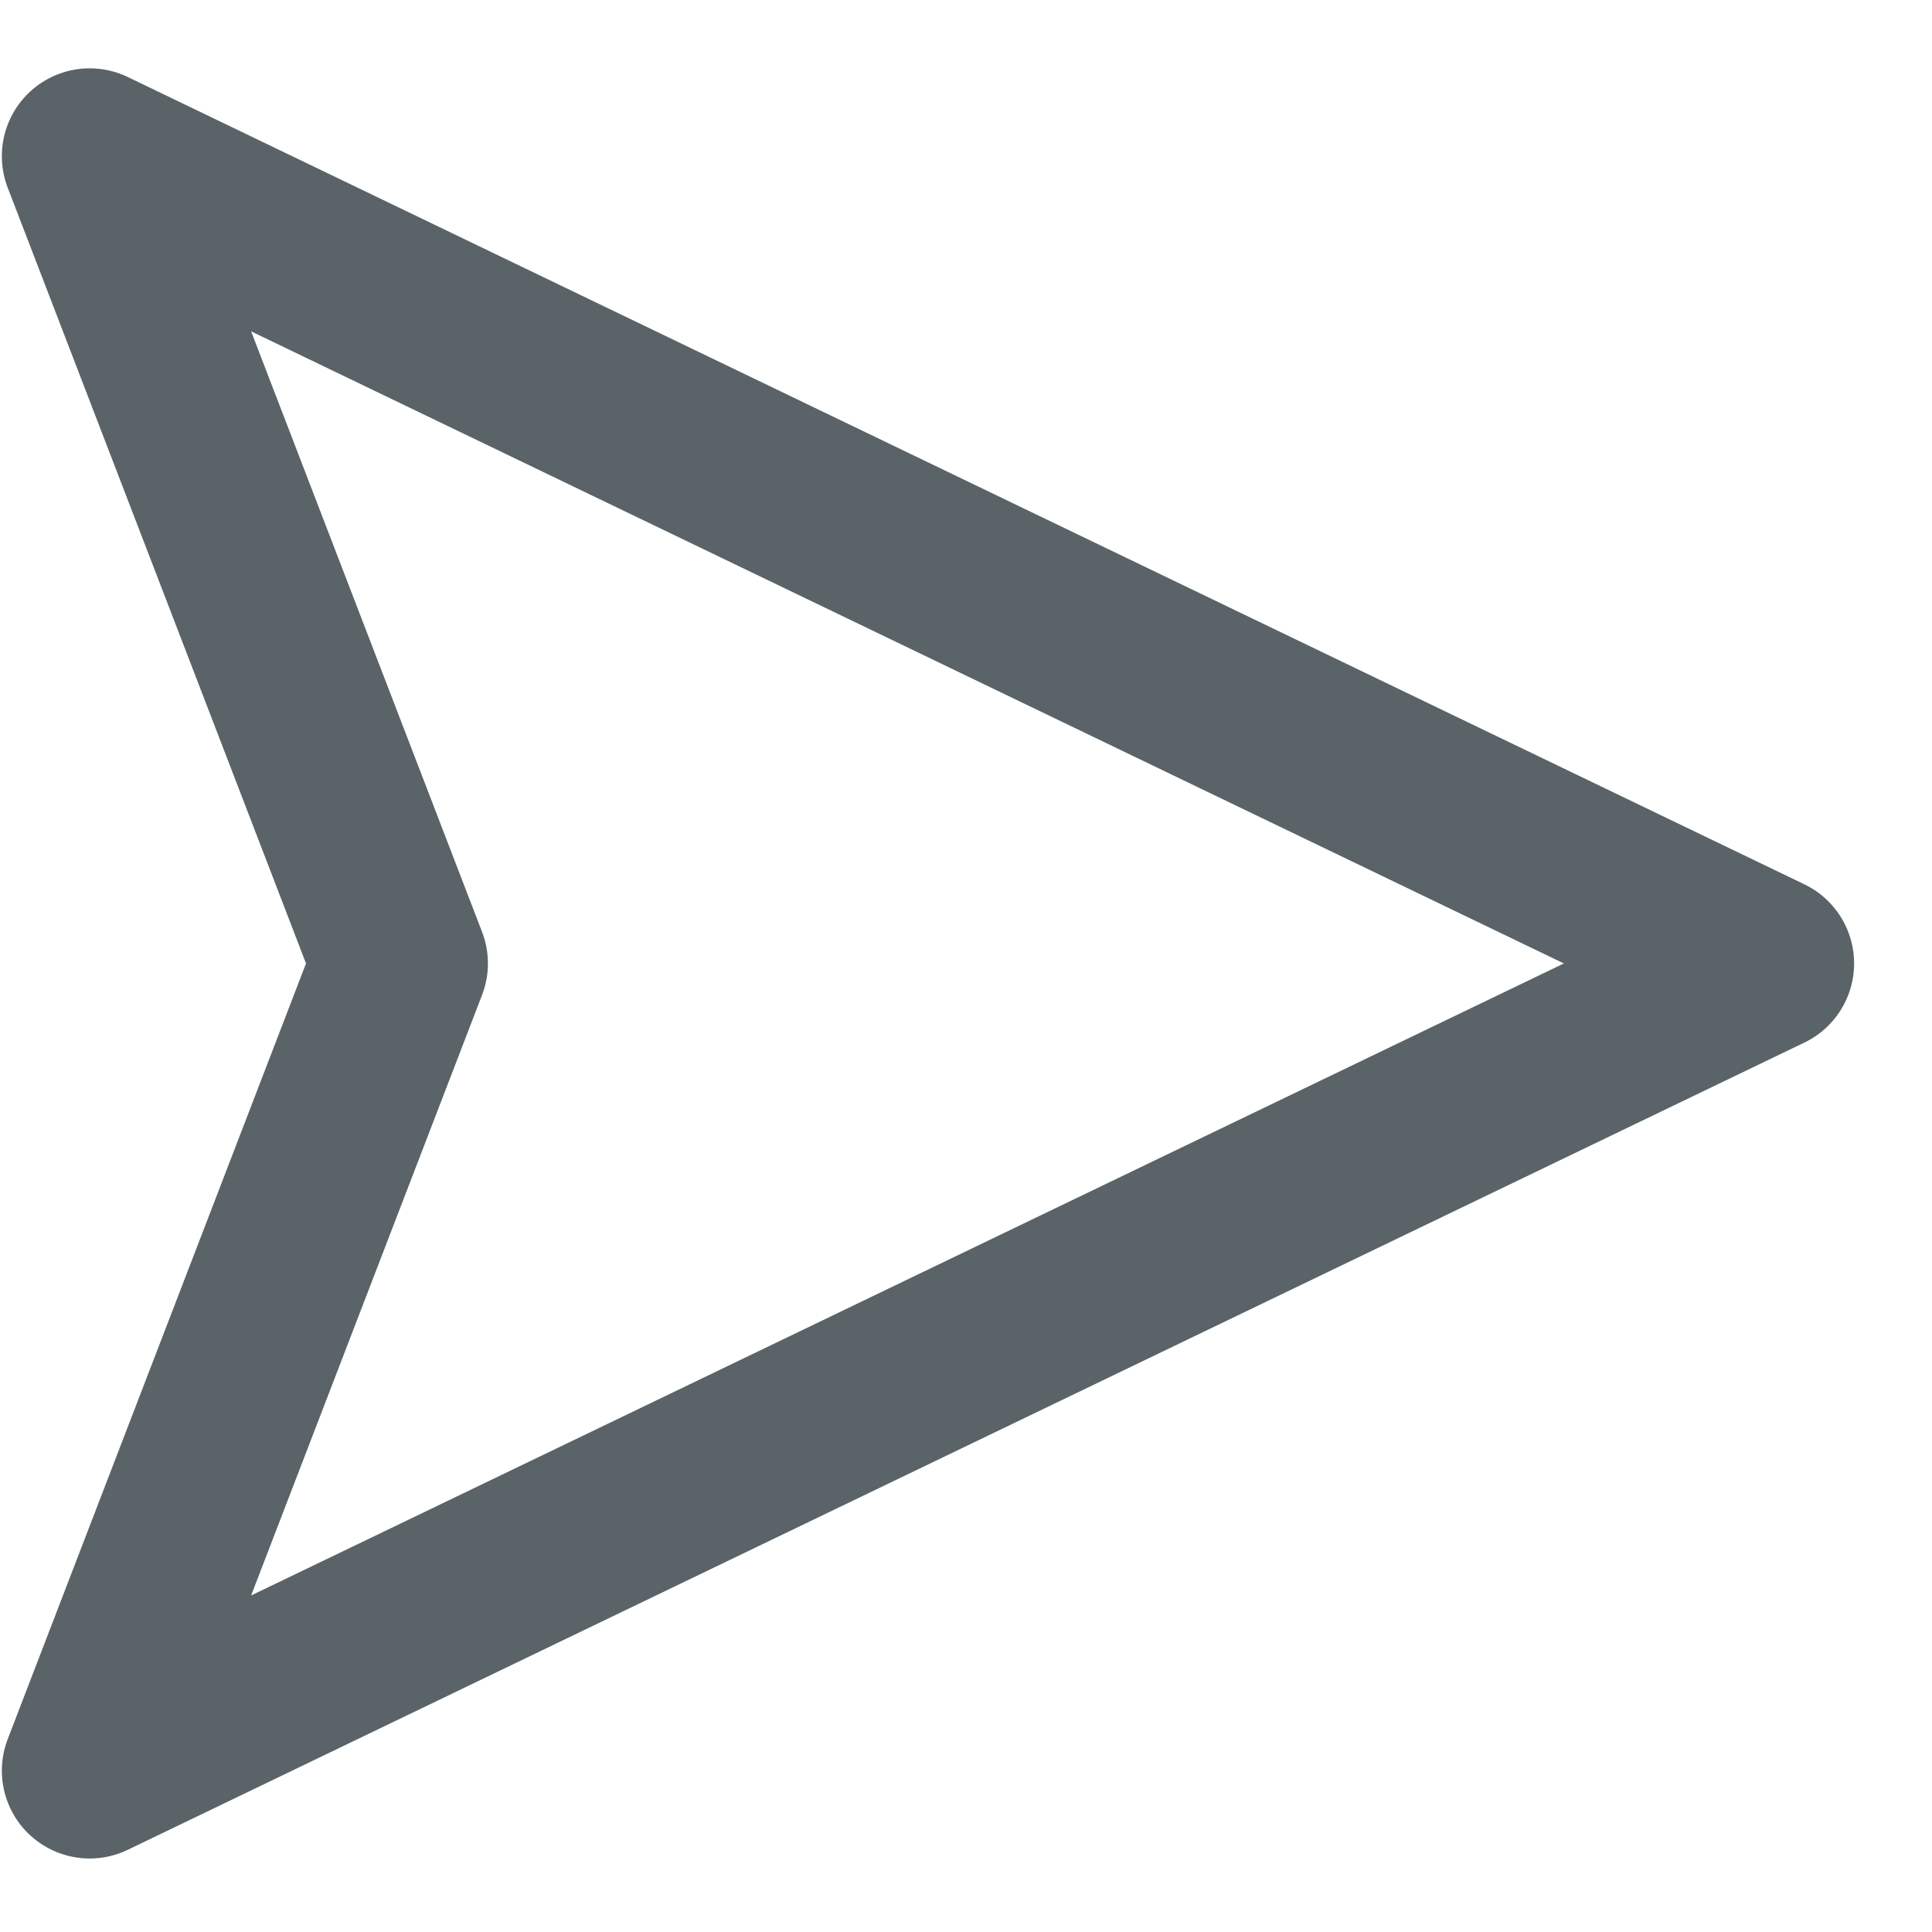
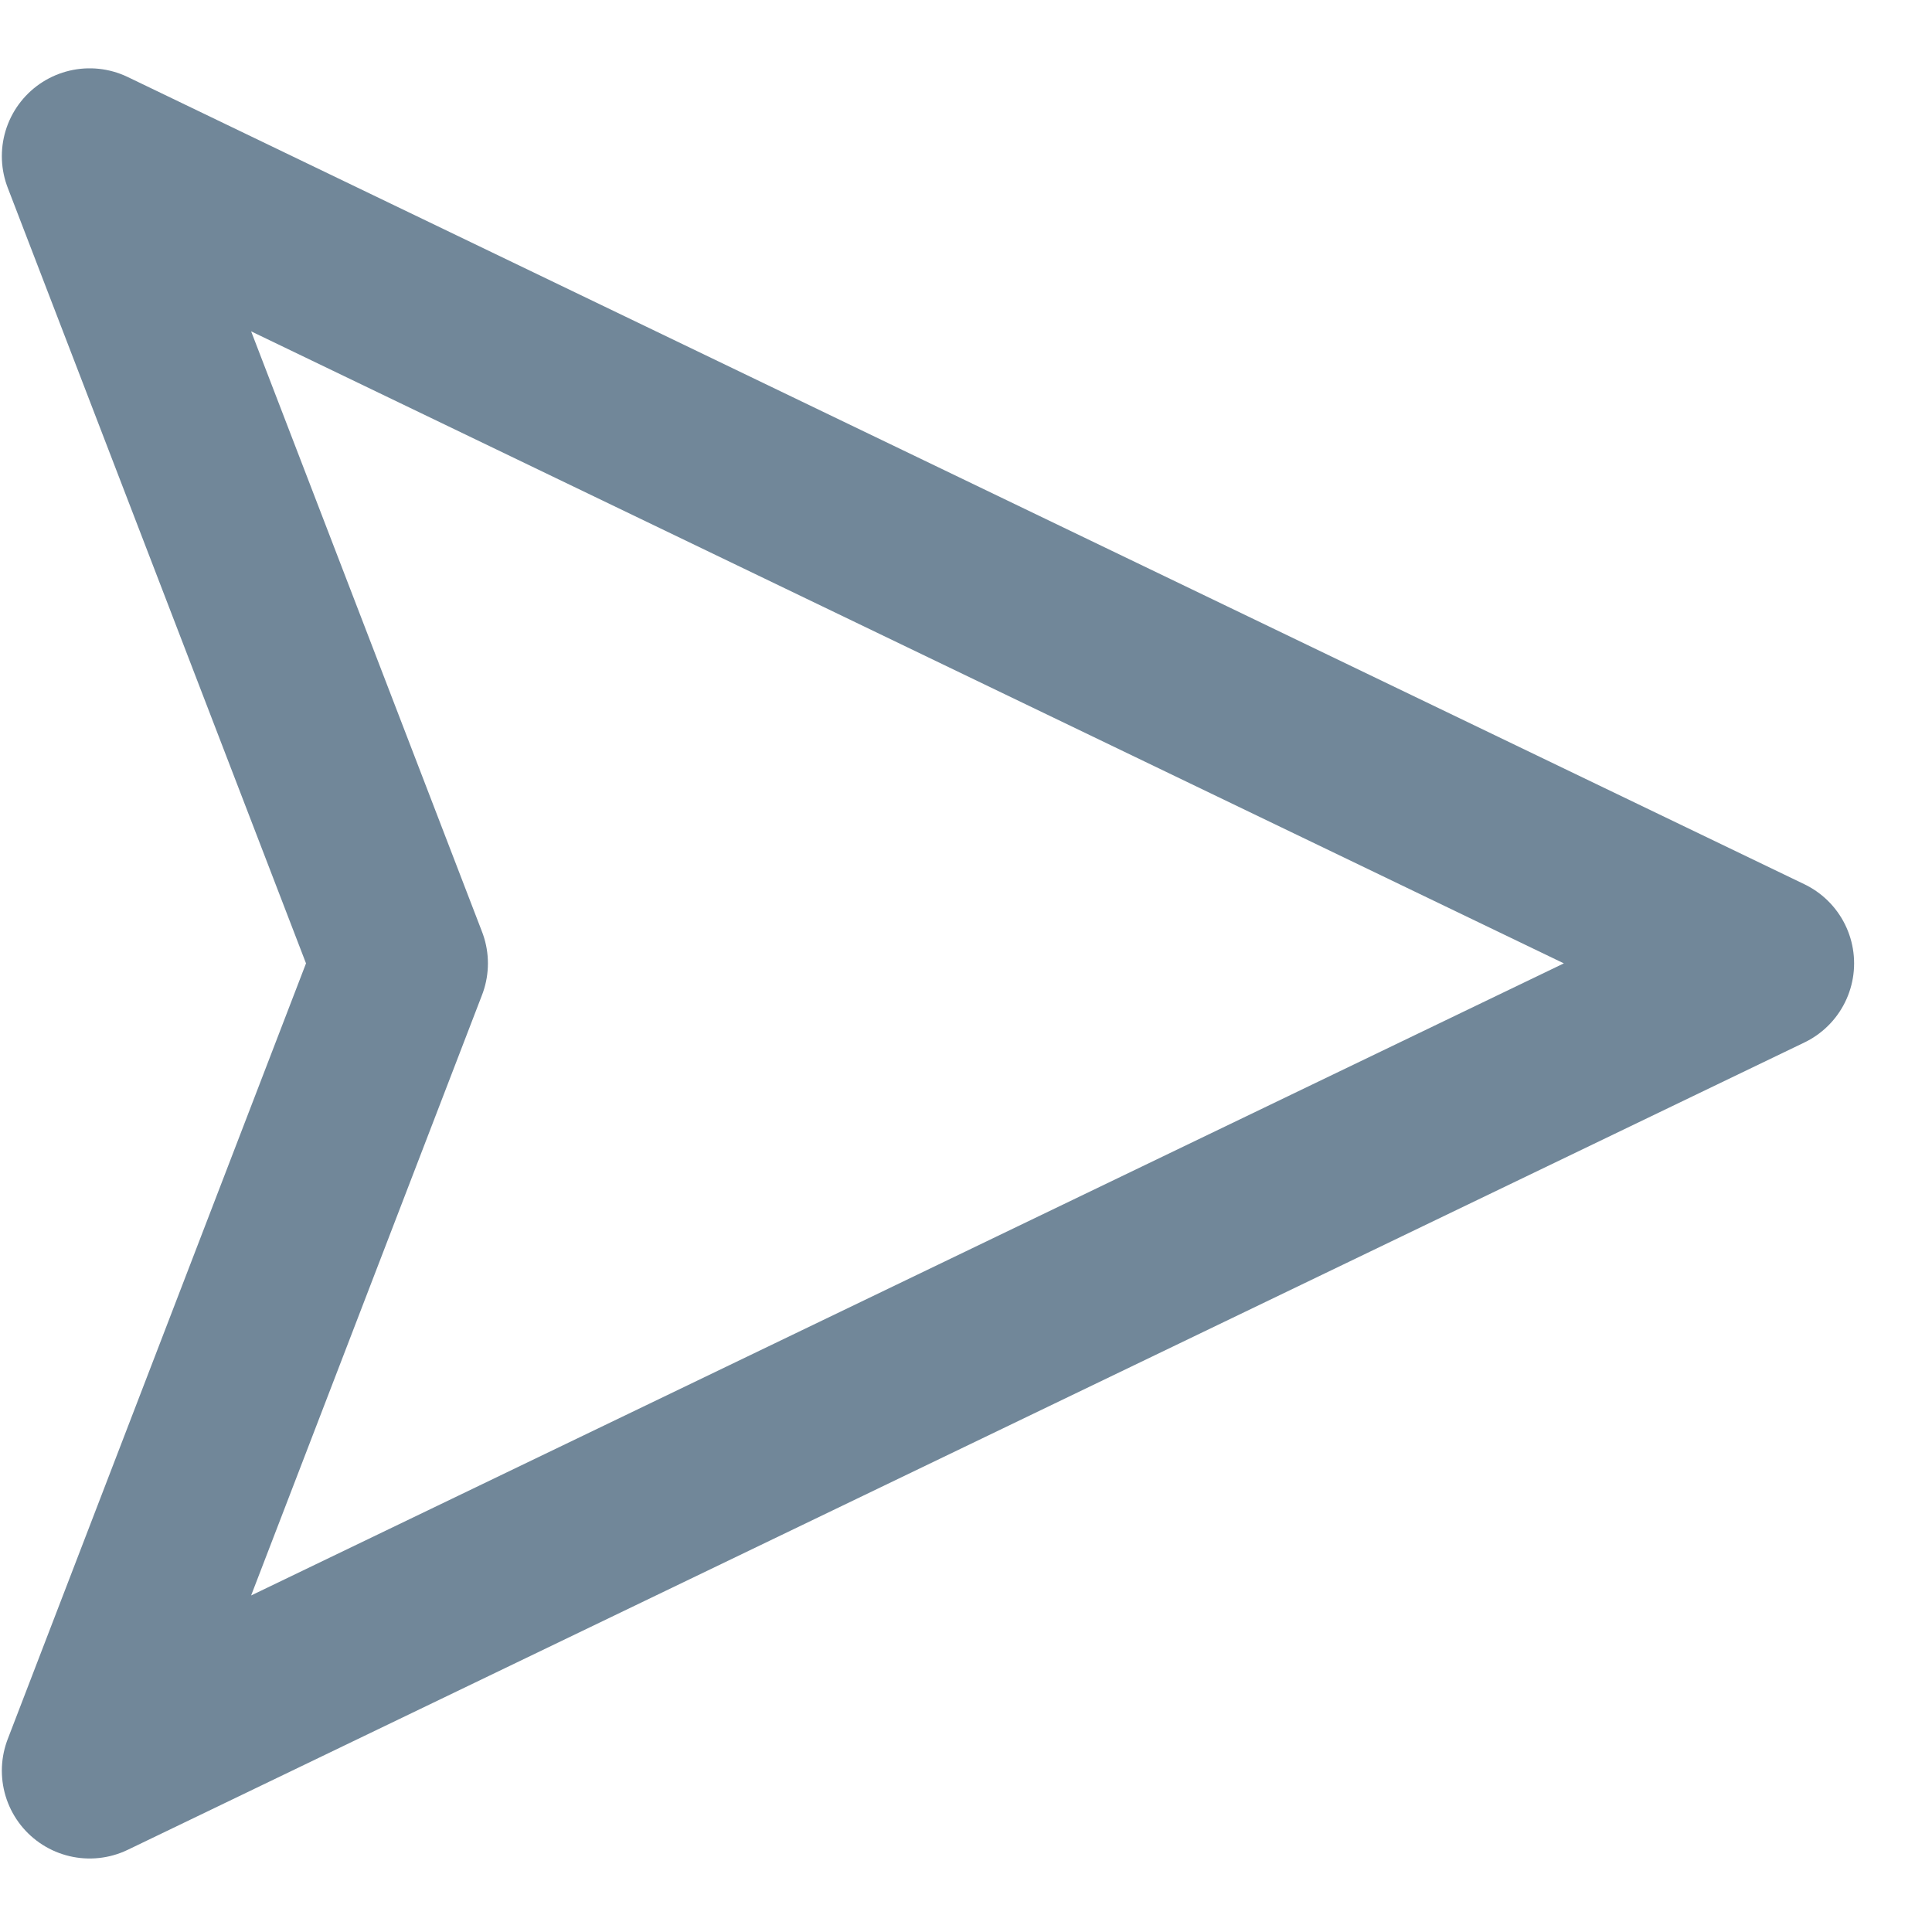
<svg xmlns="http://www.w3.org/2000/svg" width="22" height="22" viewBox="0 0 22 22" fill="none">
-   <path d="M20.113 10.971L1.021 20.163L4.556 10.971L1.021 1.778L20.113 10.971Z" stroke="#596368" stroke-width="2" stroke-linecap="round" stroke-linejoin="round" />
+   <path d="M20.113 10.97L1.021 20.163L4.556 10.97L1.021 1.778L20.113 10.97Z" stroke="#718799" stroke-width="2" stroke-linecap="round" stroke-linejoin="round" />
</svg>
